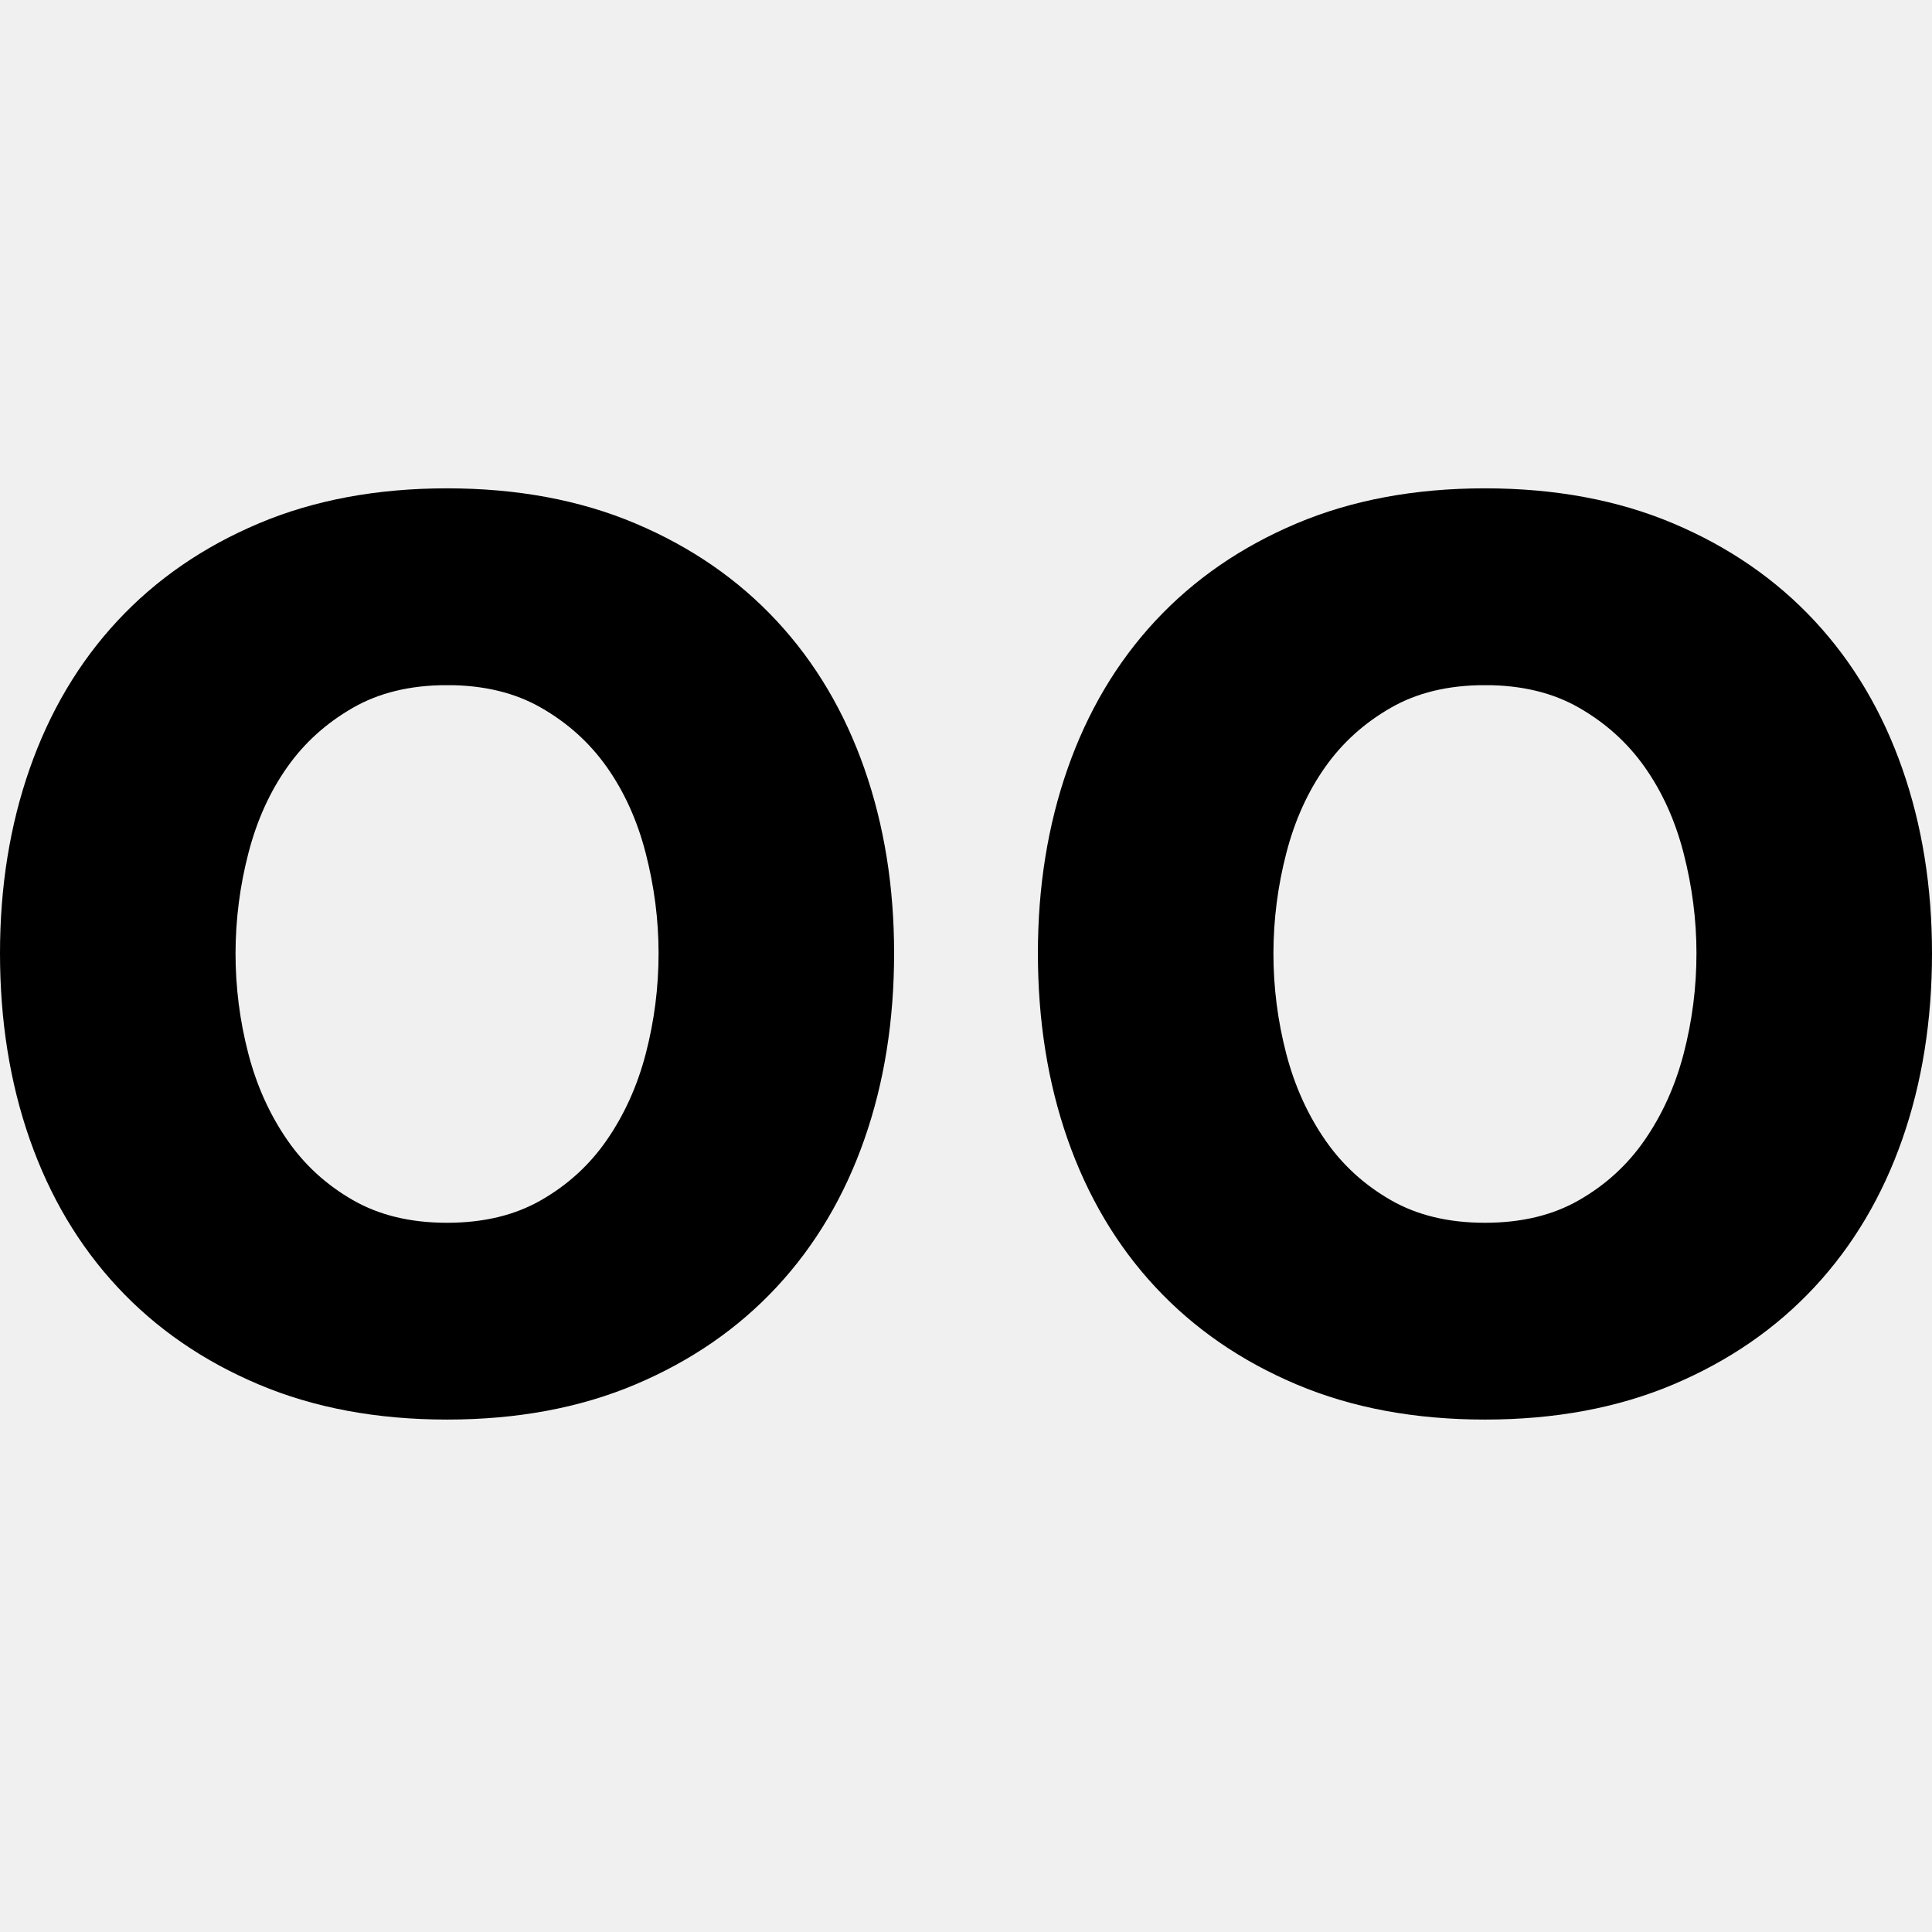
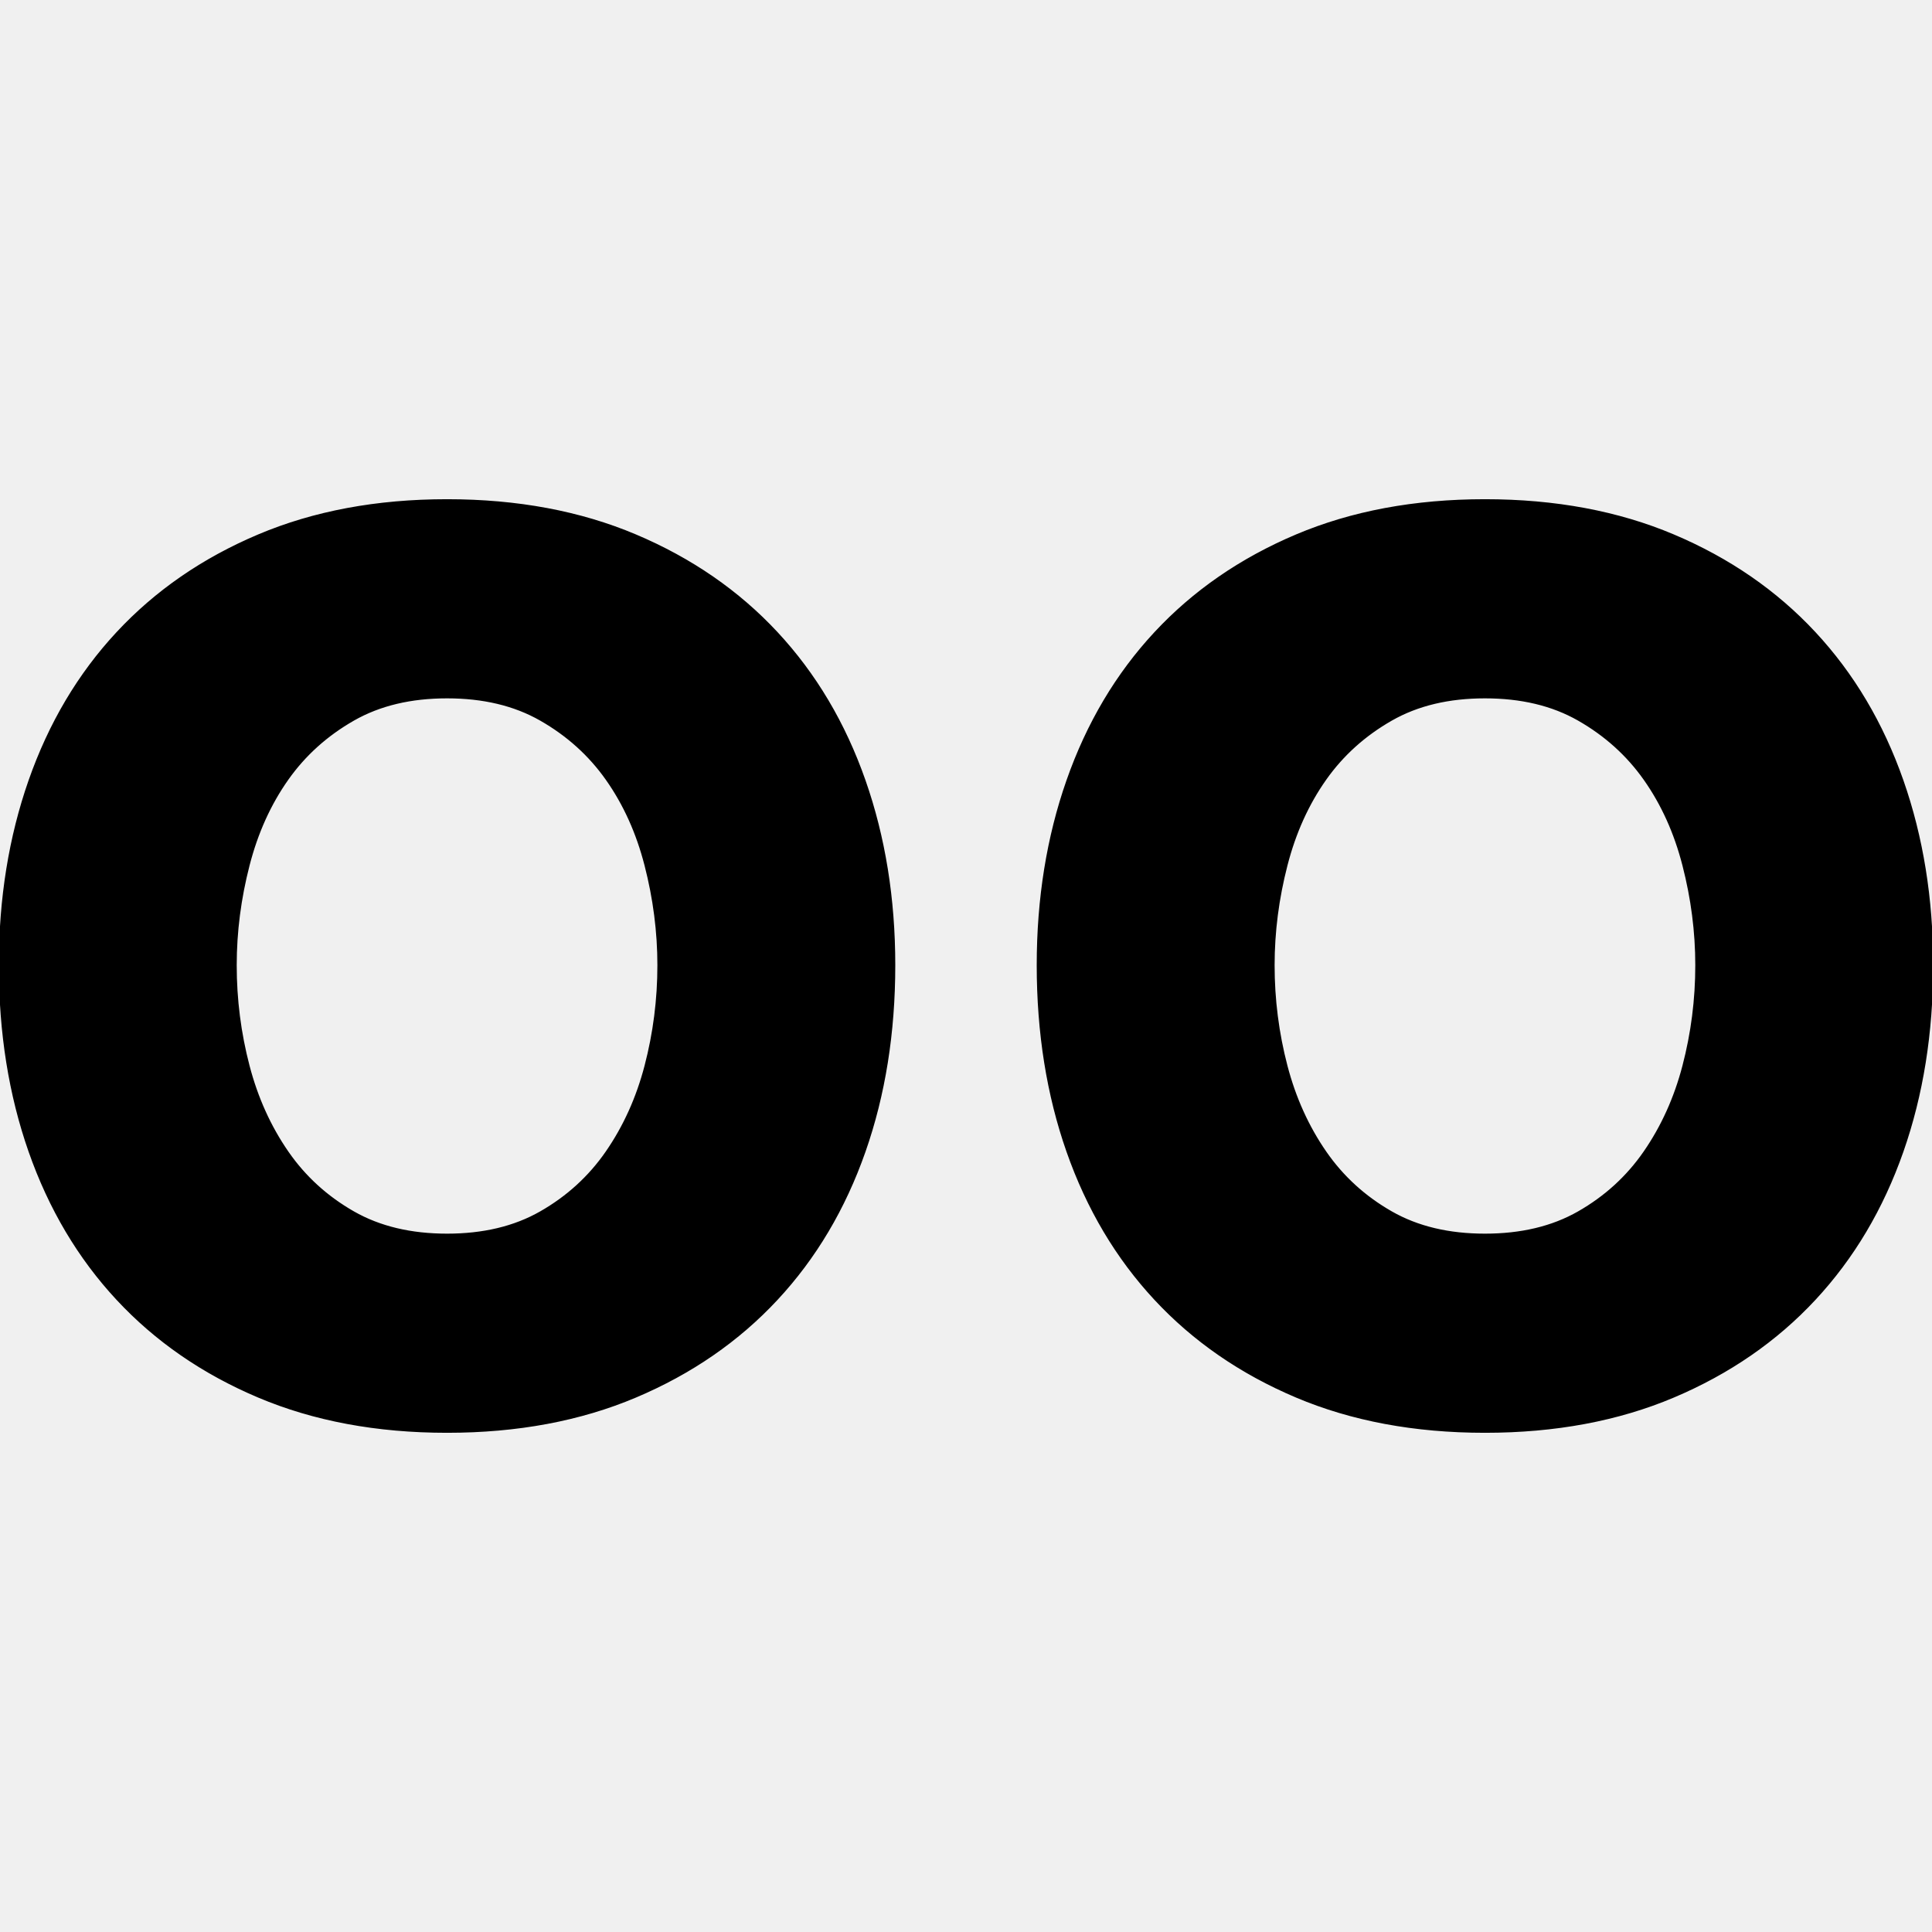
- <svg xmlns="http://www.w3.org/2000/svg" viewBox="0 0 150 150">
+ <svg xmlns="http://www.w3.org/2000/svg" viewBox="0 0 820 820">
  <style>
-     path { stroke: #000; fill: #000 }
-     @media (prefers-color-scheme: dark) {
-         path { stroke: #fff; fill: #fff }
-     }
+         path { stroke: #000; fill: #000 }
+         @media (prefers-color-scheme: dark) {
+             path { stroke: #fff; fill: #fff }
+         }
    </style>
-   <path d="M34.709 39.914c5.18 0 9.796.857 13.848 2.57 4.052 1.712 7.478 4.072 10.276 7.08 2.8 3.008 4.93 6.6 6.392 10.778 1.462 4.177 2.193 8.73 2.193 13.66 0 5.013-.731 9.608-2.193 13.785-1.462 4.178-3.593 7.77-6.392 10.778-2.798 3.008-6.224 5.368-10.276 7.08-4.052 1.713-8.668 2.57-13.848 2.57-5.18 0-9.796-.857-13.848-2.57-4.052-1.712-7.478-4.072-10.276-7.08-2.8-3.008-4.93-6.6-6.392-10.778C2.731 83.61 2 79.015 2 74.002c0-4.93.731-9.483 2.193-13.66 1.462-4.178 3.593-7.77 6.392-10.778 2.798-3.008 6.224-5.368 10.276-7.08 4.052-1.713 8.668-2.57 13.848-2.57zm0 11.28c-3.175 0-5.932.668-8.271 2.004-2.34 1.337-4.261 3.07-5.765 5.201-1.504 2.13-2.61 4.574-3.321 7.331a33.044 33.044 0 00-1.065 8.272 32.8 32.8 0 001.065 8.334c.71 2.715 1.817 5.159 3.321 7.331 1.504 2.172 3.425 3.927 5.765 5.263 2.34 1.337 5.096 2.006 8.271 2.006 3.175 0 5.932-.669 8.271-2.006 2.34-1.336 4.261-3.09 5.765-5.263 1.504-2.172 2.61-4.616 3.321-7.331a32.8 32.8 0 001.065-8.334c0-2.757-.355-5.514-1.065-8.272-.71-2.757-1.817-5.2-3.32-7.33-1.505-2.131-3.426-3.865-5.766-5.202-2.34-1.336-5.096-2.005-8.271-2.005zm80.582-11.28c5.18 0 9.796.857 13.848 2.57 4.052 1.712 7.478 4.072 10.276 7.08 2.8 3.008 4.93 6.6 6.392 10.778 1.462 4.177 2.193 8.73 2.193 13.66 0 5.013-.731 9.608-2.193 13.785-1.462 4.178-3.593 7.77-6.392 10.778-2.798 3.008-6.224 5.368-10.276 7.08-4.052 1.713-8.668 2.57-13.848 2.57-5.18 0-9.796-.857-13.848-2.57-4.052-1.712-7.478-4.072-10.276-7.08-2.8-3.008-4.93-6.6-6.392-10.778-1.462-4.177-2.193-8.772-2.193-13.785 0-4.93.731-9.483 2.193-13.66 1.462-4.178 3.593-7.77 6.392-10.778 2.798-3.008 6.224-5.368 10.276-7.08 4.052-1.713 8.668-2.57 13.848-2.57zm0 11.28c-3.175 0-5.932.668-8.271 2.004-2.34 1.337-4.261 3.07-5.765 5.201-1.504 2.13-2.61 4.574-3.321 7.331a33.044 33.044 0 00-1.065 8.272 32.8 32.8 0 001.065 8.334c.71 2.715 1.817 5.159 3.32 7.331 1.505 2.172 3.426 3.927 5.766 5.263 2.34 1.337 5.096 2.006 8.271 2.006 3.175 0 5.932-.669 8.271-2.006 2.34-1.336 4.261-3.09 5.765-5.263 1.504-2.172 2.61-4.616 3.321-7.331a32.8 32.8 0 001.065-8.334c0-2.757-.355-5.514-1.065-8.272-.71-2.757-1.817-5.2-3.321-7.33-1.504-2.131-3.425-3.865-5.765-5.202-2.34-1.336-5.096-2.005-8.271-2.005z" stroke-width="4" />
+   <path d="M189.743 223.311c28.317 0 53.551 4.685 75.702 14.044 22.151 9.365 40.88 22.266 56.176 38.71 15.3 16.444 26.95 36.08 34.943 58.92 7.992 22.834 11.988 47.724 11.988 74.674 0 27.405-3.996 52.524-11.988 75.358-7.993 22.84-19.642 42.476-34.943 58.92-15.296 16.444-34.025 29.345-56.176 38.704-22.15 9.364-47.385 14.05-75.702 14.05-28.318 0-53.552-4.686-75.703-14.05-22.15-9.359-40.88-22.26-56.175-38.704-15.302-16.444-26.951-36.08-34.943-58.92-7.993-22.834-11.989-47.953-11.989-75.358 0-26.95 3.996-51.84 11.989-74.674 7.992-22.84 19.641-42.476 34.943-58.92 15.295-16.444 34.024-29.345 56.175-38.71 22.151-9.359 47.385-14.044 75.703-14.044zm0 61.659c-17.357 0-32.429 3.657-45.215 10.96-12.792 7.31-23.294 16.789-31.516 28.433-8.221 11.65-14.273 25.004-18.154 40.076-3.882 15.077-5.822 30.149-5.822 45.22 0 15.526 1.94 30.712 5.822 45.56 3.881 14.841 9.933 28.202 18.154 40.076 8.222 11.873 18.724 21.467 31.516 28.77 12.786 7.31 27.858 10.967 45.215 10.967 17.356 0 32.428-3.657 45.214-10.966 12.792-7.304 23.294-16.898 31.516-28.771 8.222-11.874 14.273-25.235 18.155-40.077 3.881-14.847 5.822-30.033 5.822-45.559 0-15.071-1.941-30.143-5.822-45.22-3.882-15.072-9.933-28.427-18.155-40.076-8.222-11.644-18.724-21.123-31.516-28.432-12.786-7.304-27.858-10.961-45.214-10.961z" fill="#fff" />
+   <path d="M189.743 212.378c29.913 0 56.558 5.018 79.96 14.908 23.633 9.993 43.597 23.785 59.926 41.328 16.302 17.52 28.739 38.425 37.256 62.757 8.38 23.944 12.6 50.036 12.6 78.288 0 28.717-4.225 55.039-12.6 78.972-8.517 24.326-20.954 45.236-37.256 62.752-16.329 17.548-36.293 31.34-59.925 41.333-23.403 9.89-50.048 14.908-79.961 14.908-29.914 0-56.559-5.019-79.961-14.908-23.633-9.993-43.597-23.785-59.926-41.333-16.302-17.516-28.738-38.426-37.255-62.752C4.226 464.698 0 438.376 0 409.659c0-28.252 4.226-54.344 12.6-78.288 8.518-24.332 20.954-45.237 37.256-62.757 16.329-17.543 36.293-31.335 59.926-41.328 23.402-9.89 50.047-14.908 79.96-14.908zm0 21.867c-26.721 0-50.545 4.346-71.444 13.18-20.67 8.736-38.158 20.746-52.431 36.085-14.3 15.367-25.158 33.74-32.625 55.083-7.604 21.73-11.376 45.422-11.376 71.066 0 26.087 3.766 50.01 11.376 71.745 7.467 21.347 18.324 39.715 32.625 55.082 14.273 15.34 31.761 27.35 52.43 36.085 20.9 8.835 44.724 13.186 71.445 13.186 26.72 0 50.544-4.351 71.444-13.186 20.669-8.735 38.157-20.746 52.43-36.085 14.301-15.367 25.158-33.735 32.625-55.082 7.61-21.736 11.377-45.658 11.377-71.745 0-25.644-3.772-49.336-11.377-71.066-7.467-21.342-18.324-39.716-32.625-55.083-14.273-15.34-31.761-27.35-52.43-36.085-20.9-8.834-44.723-13.18-71.444-13.18zm0 39.792c19.45 0 36.31 4.214 50.643 12.404 14.213 8.123 25.88 18.668 35.02 31.619 8.96 12.688 15.58 27.23 19.81 43.657 4.117 15.979 6.167 31.958 6.167 47.942 0 16.471-2.061 32.576-6.177 48.326-4.22 16.126-10.813 30.63-19.746 43.53-9.151 13.225-20.839 23.912-35.074 32.046-14.334 8.19-31.193 12.404-50.643 12.404s-36.31-4.215-50.644-12.404c-14.235-8.134-25.923-18.821-35.074-32.045-8.932-12.902-15.525-27.405-19.745-43.531-4.117-15.75-6.178-31.855-6.178-48.326 0-15.984 2.05-31.963 6.167-47.942 4.23-16.428 10.851-30.97 19.81-43.657 9.141-12.95 20.807-23.496 35.02-31.62 14.334-8.189 31.193-12.403 50.644-12.403zm0 21.866c-15.263 0-28.547 3.094-39.792 9.523-11.36 6.49-20.703 14.897-28.006 25.245-7.484 10.6-12.967 22.774-16.498 36.496-3.652 14.164-5.478 28.328-5.478 42.492 0 14.585 1.82 28.848 5.467 42.793 3.548 13.558 9.058 25.77 16.564 36.622 7.292 10.528 16.613 19.024 27.95 25.502 11.246 6.428 24.53 9.523 39.793 9.523 15.263 0 28.547-3.095 39.792-9.523 11.337-6.478 20.658-14.974 27.95-25.502 7.512-10.852 13.017-23.064 16.565-36.622 3.646-13.945 5.466-28.208 5.466-42.793 0-14.164-1.826-28.328-5.477-42.492-3.532-13.722-9.015-25.896-16.499-36.496-7.303-10.348-16.646-18.756-28.005-25.245-11.245-6.429-24.53-9.523-39.792-9.523z" />
+   <path d="M630.258 223.311c28.317 0 53.551 4.685 75.702 14.044 22.151 9.365 40.88 22.266 56.176 38.71 15.301 16.444 26.95 36.08 34.943 58.92 7.992 22.834 11.988 47.724 11.988 74.674 0 27.405-3.996 52.524-11.988 75.358-7.993 22.84-19.642 42.476-34.943 58.92-15.296 16.444-34.025 29.345-56.176 38.704-22.15 9.364-47.385 14.05-75.702 14.05s-53.552-4.686-75.703-14.05c-22.15-9.359-40.88-22.26-56.175-38.704-15.301-16.444-26.95-36.08-34.943-58.92-7.992-22.834-11.988-47.953-11.988-75.358 0-26.95 3.996-51.84 11.988-74.674 7.992-22.84 19.642-42.476 34.943-58.92 15.296-16.444 34.024-29.345 56.175-38.71 22.151-9.359 47.386-14.044 75.703-14.044zm0 61.659c-17.357 0-32.428 3.657-45.215 10.96-12.792 7.31-23.293 16.789-31.515 28.433-8.222 11.65-14.274 25.004-18.155 40.076-3.881 15.077-5.822 30.149-5.822 45.22 0 15.526 1.94 30.712 5.822 45.56 3.881 14.841 9.933 28.202 18.155 40.076 8.222 11.873 18.723 21.467 31.515 28.77 12.787 7.31 27.858 10.967 45.215 10.967 17.357 0 32.428-3.657 45.215-10.966 12.792-7.304 23.293-16.898 31.515-28.771 8.222-11.874 14.274-25.235 18.155-40.077 3.881-14.847 5.822-30.033 5.822-45.559 0-15.071-1.94-30.143-5.822-45.22-3.881-15.072-9.933-28.427-18.155-40.076-8.222-11.644-18.723-21.123-31.515-28.432-12.787-7.304-27.858-10.961-45.215-10.961z" fill="#fff" />
+   <path d="M630.258 212.378c29.913 0 56.558 5.018 79.96 14.908 23.633 9.993 43.598 23.785 59.926 41.328 16.302 17.52 28.739 38.425 37.256 62.757 8.375 23.944 12.6 50.036 12.6 78.288 0 28.717-4.225 55.039-12.6 78.972-8.517 24.326-20.954 45.236-37.256 62.752-16.328 17.548-36.293 31.34-59.925 41.333-23.403 9.89-50.048 14.908-79.961 14.908-29.914 0-56.558-5.019-79.961-14.908-23.633-9.993-43.597-23.785-59.926-41.333-16.301-17.516-28.738-38.426-37.255-62.752-8.375-23.933-12.6-50.255-12.6-78.972 0-28.252 4.22-54.344 12.6-78.288 8.517-24.332 20.954-45.237 37.255-62.757 16.33-17.543 36.293-31.335 59.926-41.328 23.403-9.89 50.047-14.908 79.96-14.908zm0 21.867c-26.721 0-50.545 4.346-71.444 13.18-20.67 8.736-38.157 20.746-52.43 36.085-14.302 15.367-25.159 33.74-32.626 55.083-7.604 21.73-11.376 45.422-11.376 71.066 0 26.087 3.766 50.01 11.376 71.745 7.467 21.347 18.324 39.715 32.625 55.082 14.274 15.34 31.761 27.35 52.43 36.085 20.9 8.835 44.724 13.186 71.445 13.186 26.72 0 50.545-4.351 71.444-13.186 20.67-8.735 38.157-20.746 52.43-36.085 14.301-15.367 25.158-33.735 32.626-55.082 7.61-21.736 11.376-45.658 11.376-71.745 0-25.644-3.772-49.336-11.376-71.066-7.468-21.342-18.325-39.716-32.625-55.083-14.274-15.34-31.762-27.35-52.431-36.085-20.9-8.834-44.723-13.18-71.444-13.18zm0 39.792c19.45 0 36.31 4.214 50.643 12.404 14.213 8.123 25.88 18.668 35.02 31.619 8.96 12.688 15.58 27.23 19.81 43.657 4.117 15.979 6.167 31.958 6.167 47.942 0 16.471-2.06 32.576-6.177 48.326-4.22 16.126-10.813 30.63-19.746 43.53-9.151 13.225-20.839 23.912-35.074 32.046-14.334 8.19-31.193 12.404-50.643 12.404s-36.31-4.215-50.643-12.404c-14.236-8.134-25.923-18.821-35.075-32.045-8.932-12.902-15.525-27.405-19.745-43.531-4.117-15.75-6.177-31.855-6.177-48.326 0-15.984 2.05-31.963 6.166-47.942 4.231-16.428 10.851-30.97 19.811-43.657 9.14-12.95 20.806-23.496 35.02-31.62 14.333-8.189 31.192-12.403 50.643-12.403zm0 21.866c-15.263 0-28.547 3.094-39.792 9.523-11.36 6.49-20.702 14.897-28.006 25.245-7.484 10.6-12.967 22.774-16.498 36.496-3.652 14.164-5.478 28.328-5.478 42.492 0 14.585 1.82 28.848 5.467 42.793 3.548 13.558 9.053 25.77 16.564 36.622 7.292 10.528 16.613 19.024 27.951 25.502 11.245 6.428 24.529 9.523 39.792 9.523 15.263 0 28.547-3.095 39.792-9.523 11.338-6.478 20.658-14.974 27.95-25.502 7.507-10.852 13.017-23.064 16.565-36.622 3.646-13.945 5.467-28.208 5.467-42.793 0-14.164-1.826-28.328-5.478-42.492-3.532-13.722-9.015-25.896-16.499-36.496-7.303-10.348-16.646-18.756-28.005-25.245-11.245-6.429-24.53-9.523-39.792-9.523z" />
</svg>
